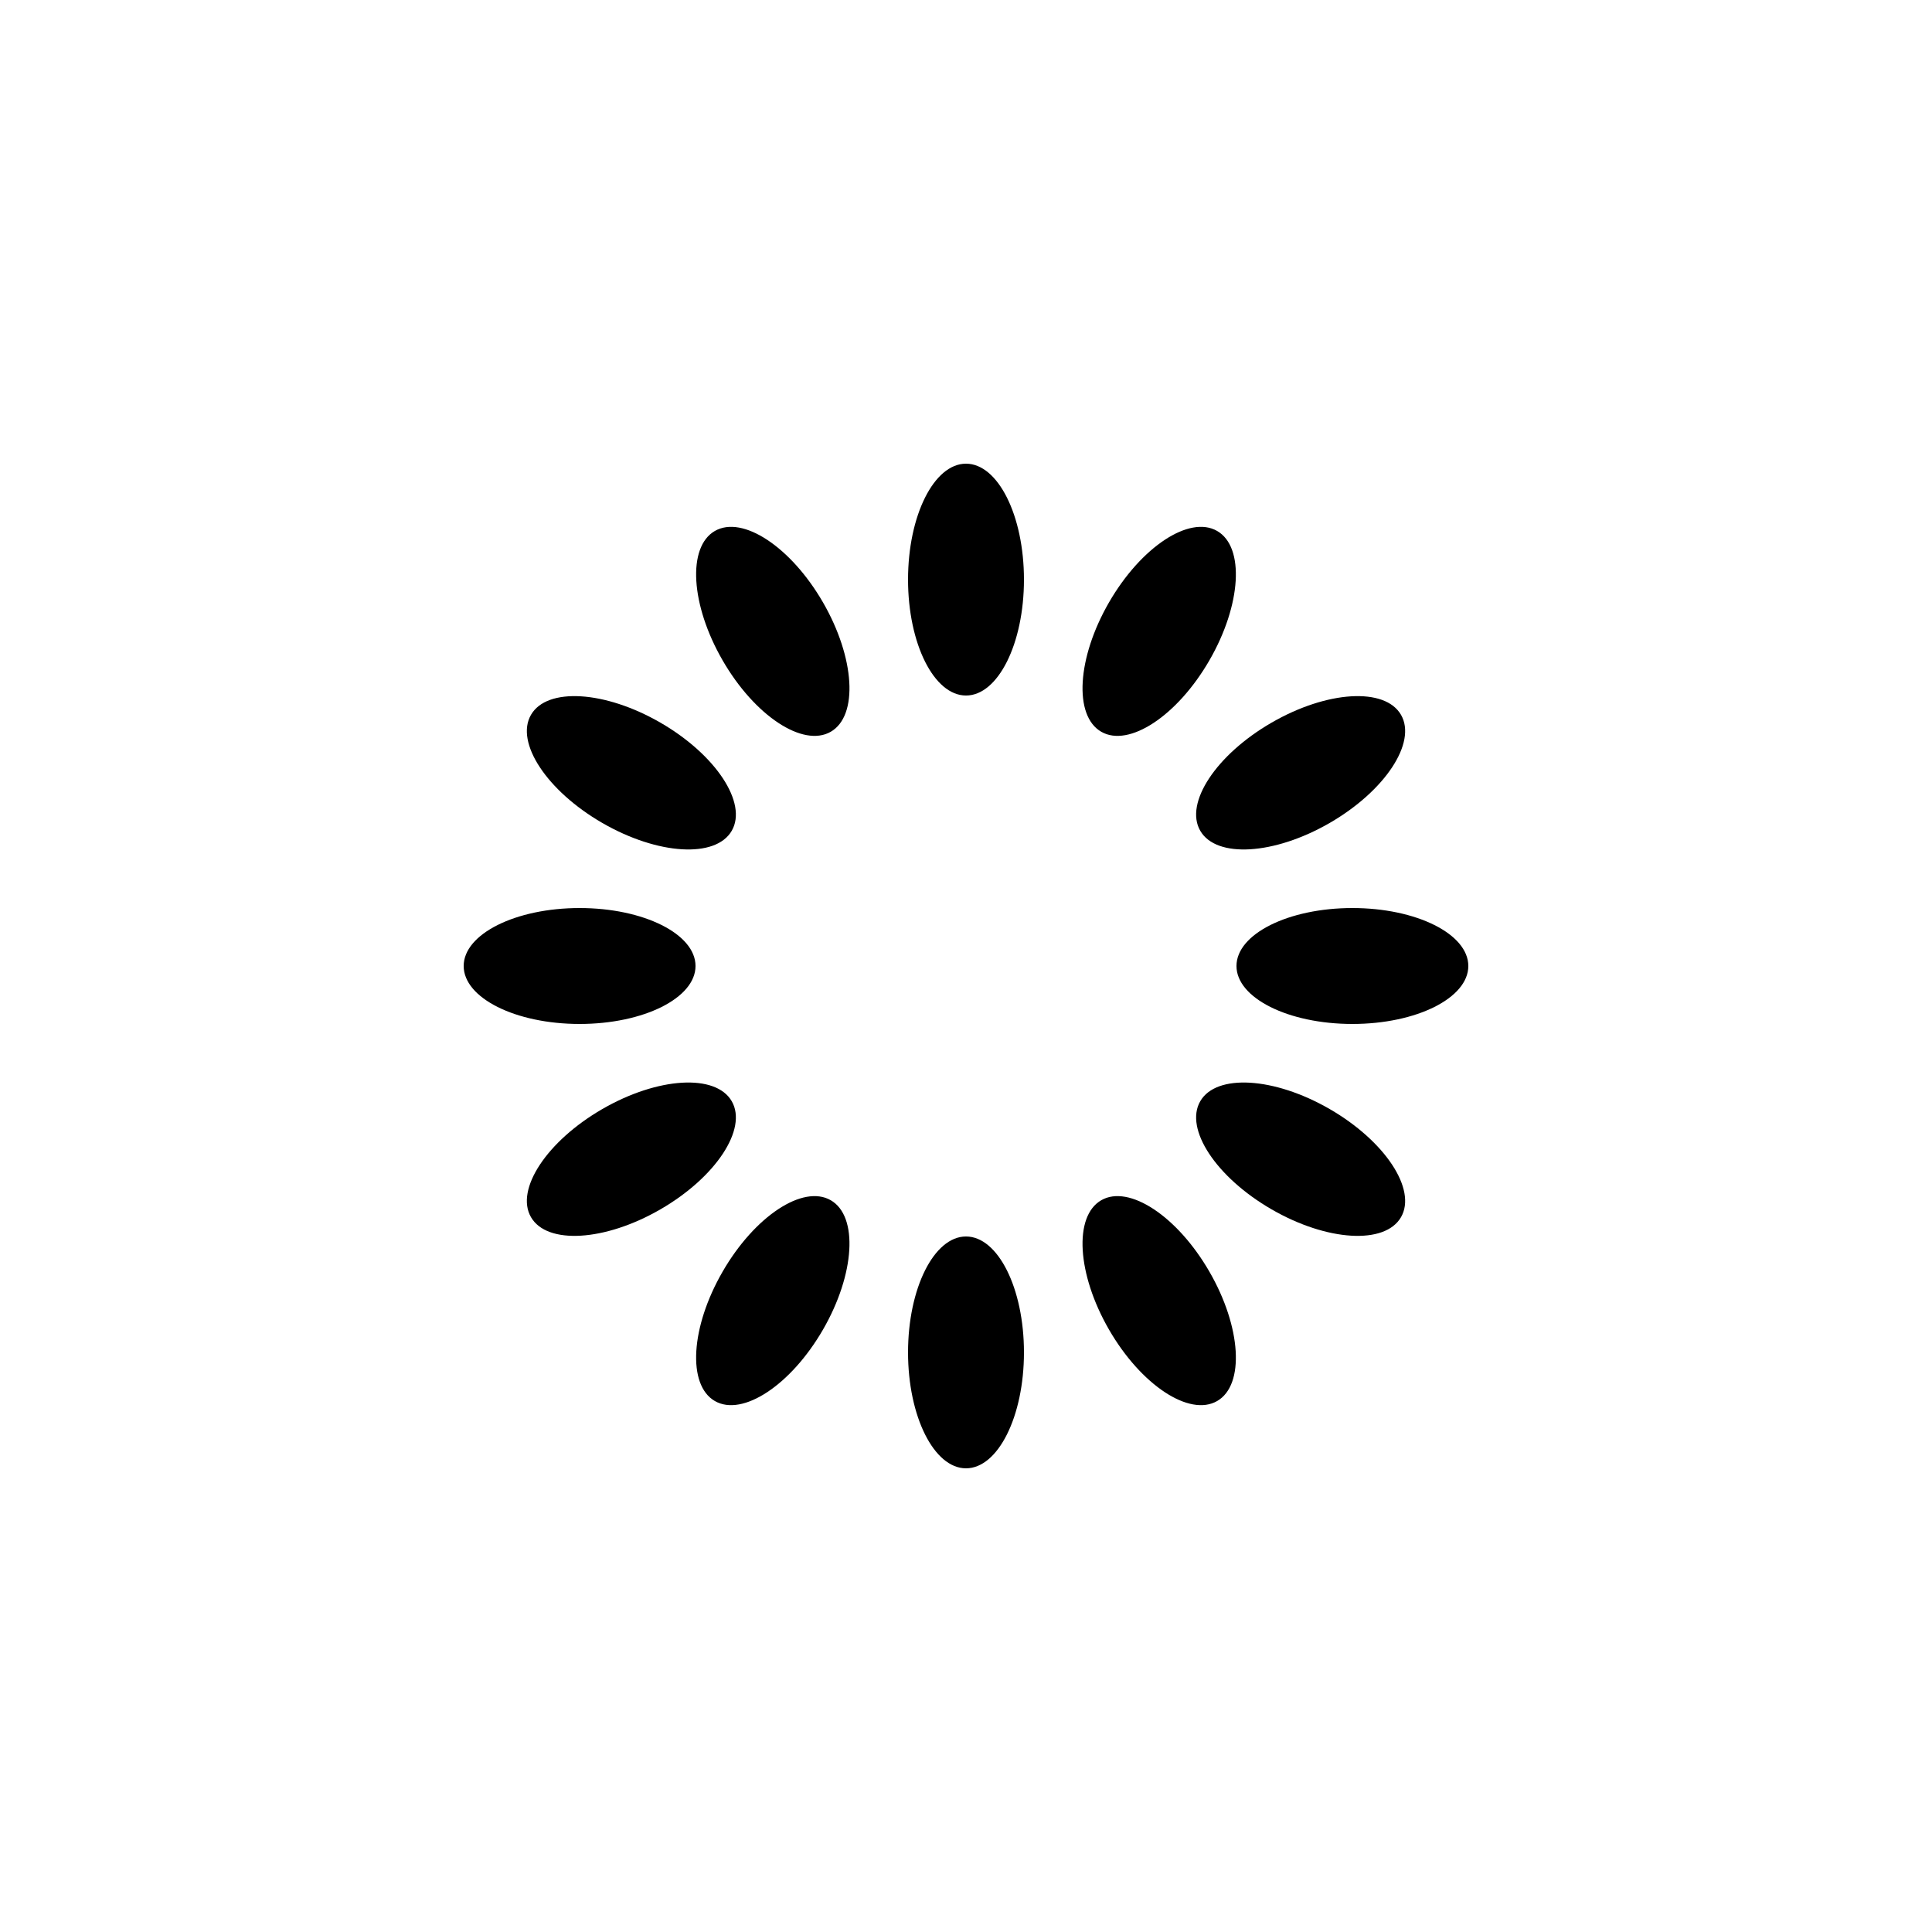
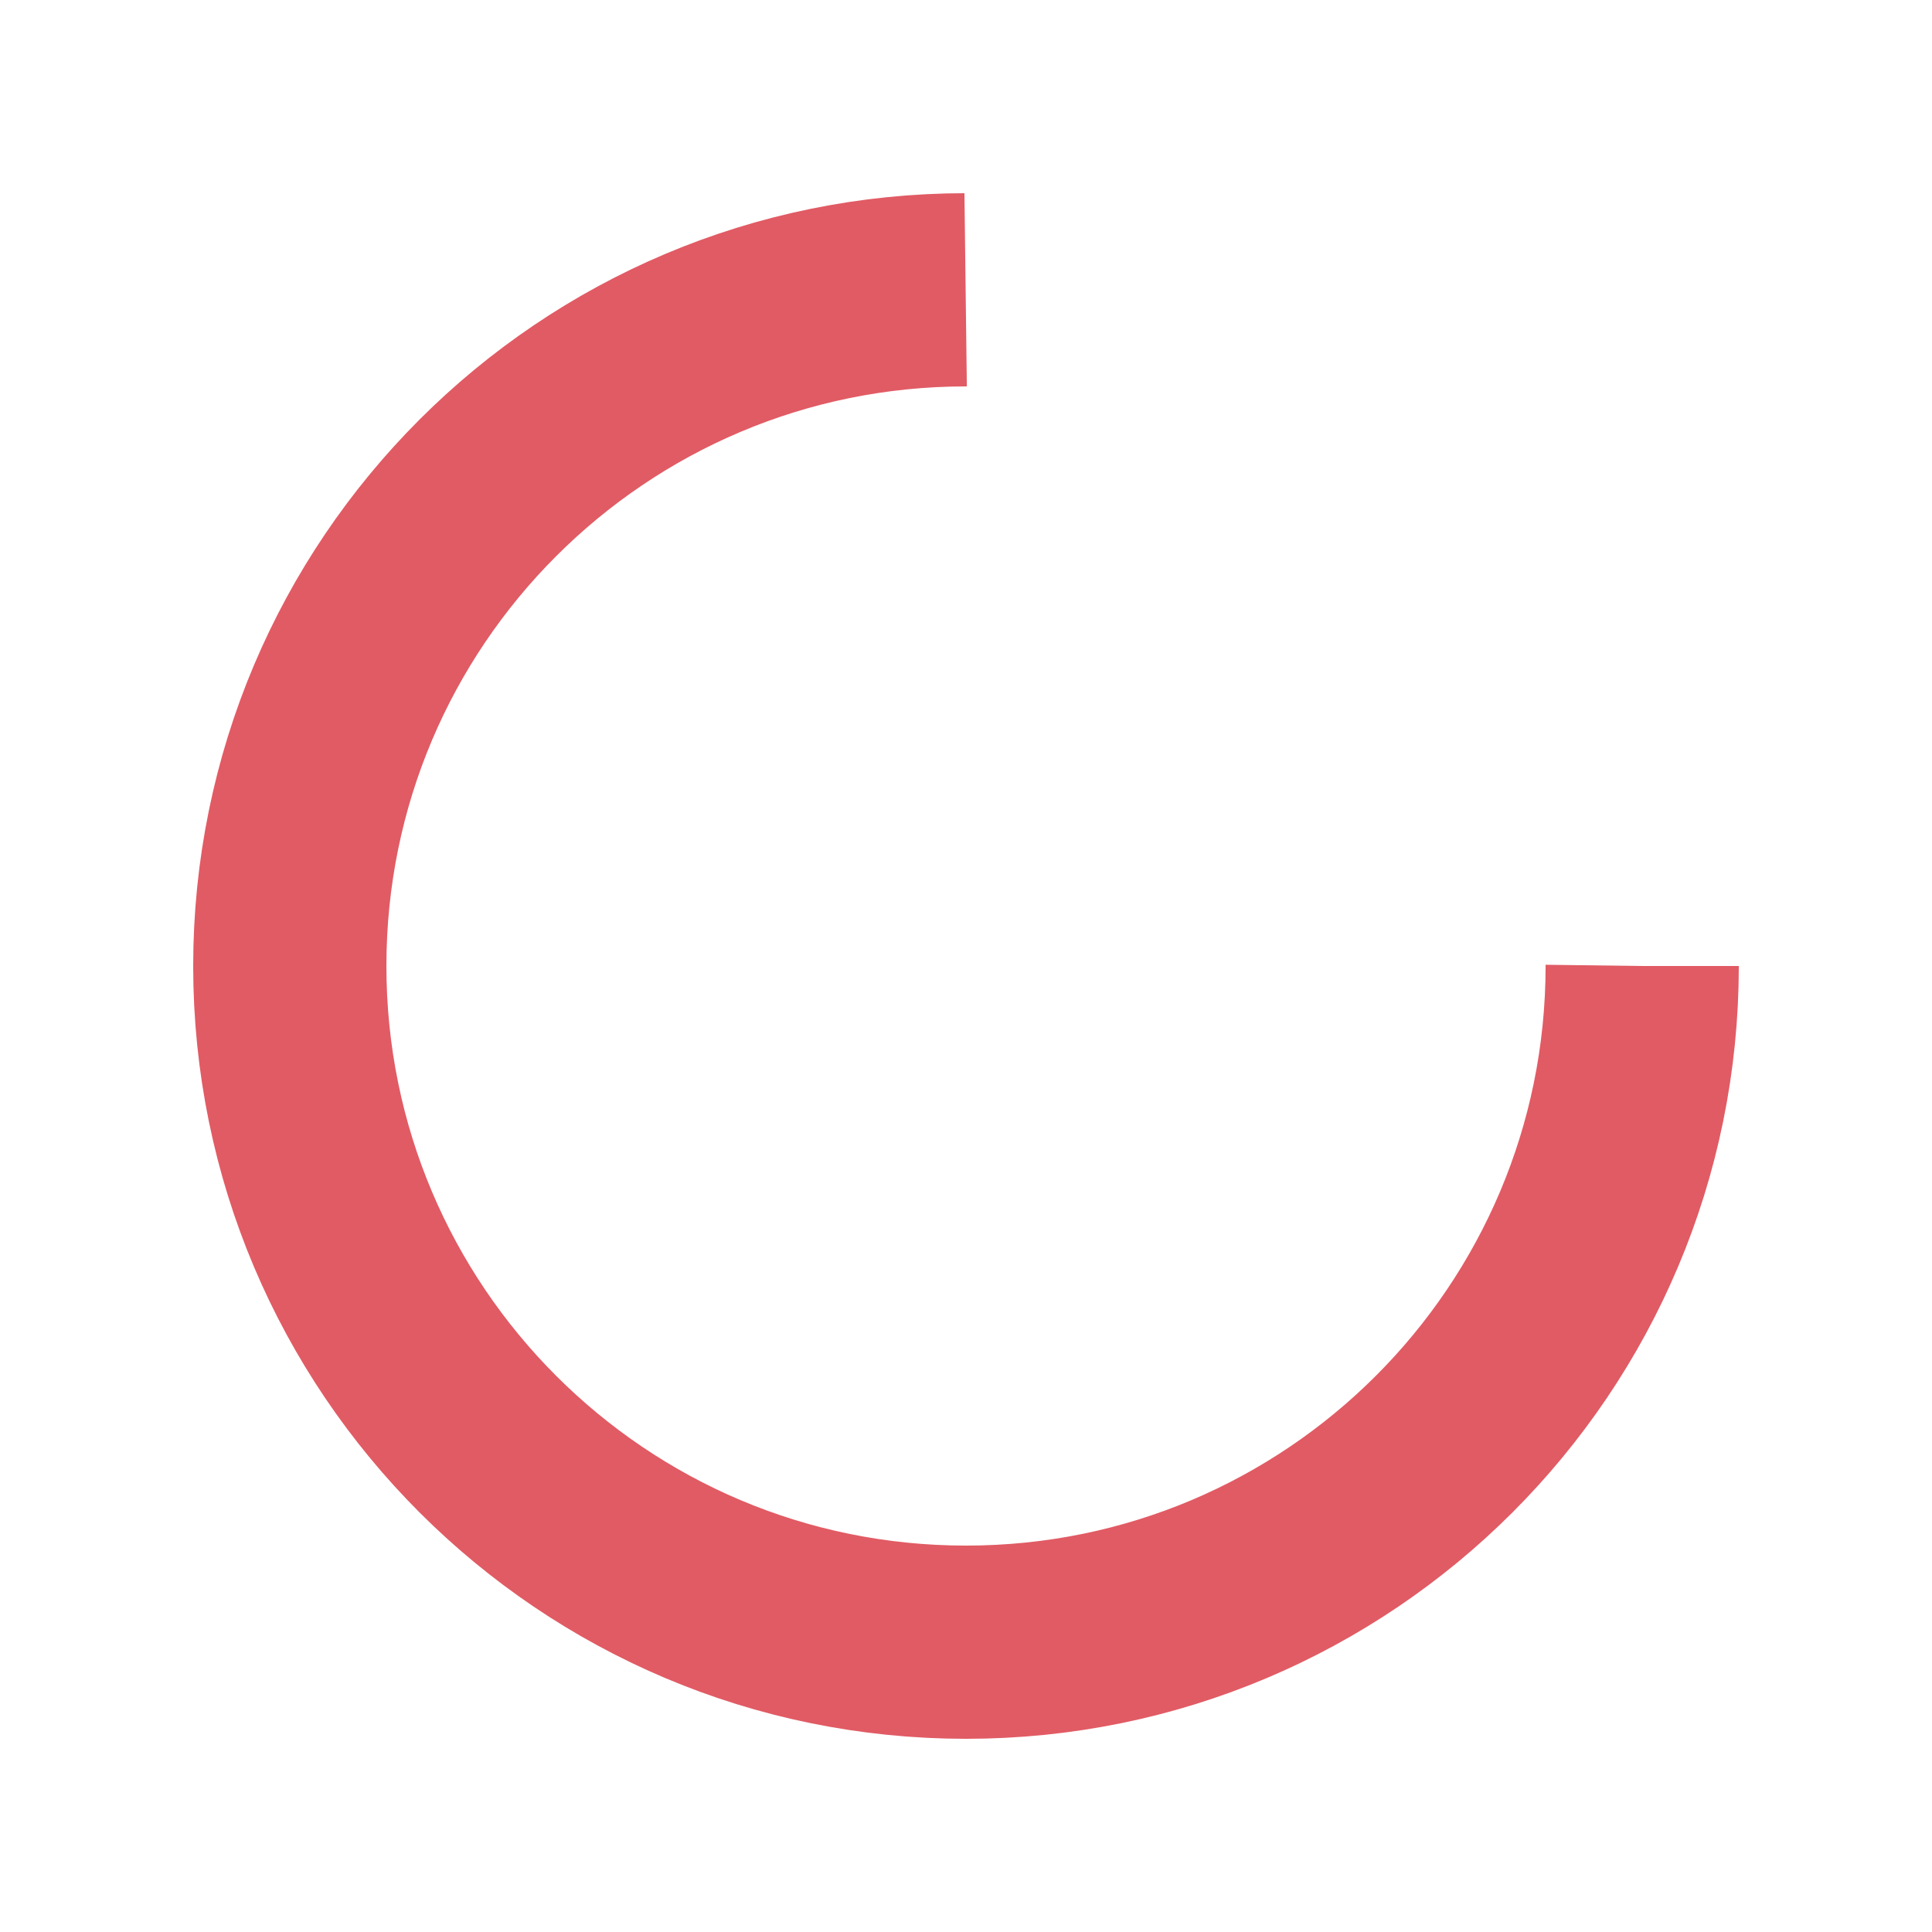
- <svg xmlns="http://www.w3.org/2000/svg" viewBox="0 0 100 100" preserveAspectRatio="xMidYMid" width="200" height="200" style="shape-rendering: auto; display: block; background: rgb(255, 255, 255);">
+ <svg xmlns="http://www.w3.org/2000/svg" viewBox="0 0 100 100" preserveAspectRatio="xMidYMid" style="shape-rendering: auto; display: block; background: transparent;" width="200" height="200">
  <g>
-     <g transform="rotate(0 50 50)">
-       <rect fill="#000000" height="12" width="6" ry="6" rx="3" y="24" x="47">
-         <animate repeatCount="indefinite" begin="-0.917s" dur="1s" keyTimes="0;1" values="1;0" attributeName="opacity" />
-       </rect>
-     </g>
-     <g transform="rotate(30 50 50)">
-       <rect fill="#000000" height="12" width="6" ry="6" rx="3" y="24" x="47">
-         <animate repeatCount="indefinite" begin="-0.833s" dur="1s" keyTimes="0;1" values="1;0" attributeName="opacity" />
-       </rect>
-     </g>
-     <g transform="rotate(60 50 50)">
-       <rect fill="#000000" height="12" width="6" ry="6" rx="3" y="24" x="47">
-         <animate repeatCount="indefinite" begin="-0.75s" dur="1s" keyTimes="0;1" values="1;0" attributeName="opacity" />
-       </rect>
-     </g>
-     <g transform="rotate(90 50 50)">
-       <rect fill="#000000" height="12" width="6" ry="6" rx="3" y="24" x="47">
-         <animate repeatCount="indefinite" begin="-0.667s" dur="1s" keyTimes="0;1" values="1;0" attributeName="opacity" />
-       </rect>
-     </g>
-     <g transform="rotate(120 50 50)">
-       <rect fill="#000000" height="12" width="6" ry="6" rx="3" y="24" x="47">
-         <animate repeatCount="indefinite" begin="-0.583s" dur="1s" keyTimes="0;1" values="1;0" attributeName="opacity" />
-       </rect>
-     </g>
-     <g transform="rotate(150 50 50)">
-       <rect fill="#000000" height="12" width="6" ry="6" rx="3" y="24" x="47">
-         <animate repeatCount="indefinite" begin="-0.5s" dur="1s" keyTimes="0;1" values="1;0" attributeName="opacity" />
-       </rect>
-     </g>
-     <g transform="rotate(180 50 50)">
-       <rect fill="#000000" height="12" width="6" ry="6" rx="3" y="24" x="47">
-         <animate repeatCount="indefinite" begin="-0.417s" dur="1s" keyTimes="0;1" values="1;0" attributeName="opacity" />
-       </rect>
-     </g>
-     <g transform="rotate(210 50 50)">
-       <rect fill="#000000" height="12" width="6" ry="6" rx="3" y="24" x="47">
-         <animate repeatCount="indefinite" begin="-0.333s" dur="1s" keyTimes="0;1" values="1;0" attributeName="opacity" />
-       </rect>
-     </g>
-     <g transform="rotate(240 50 50)">
-       <rect fill="#000000" height="12" width="6" ry="6" rx="3" y="24" x="47">
-         <animate repeatCount="indefinite" begin="-0.25s" dur="1s" keyTimes="0;1" values="1;0" attributeName="opacity" />
-       </rect>
-     </g>
-     <g transform="rotate(270 50 50)">
-       <rect fill="#000000" height="12" width="6" ry="6" rx="3" y="24" x="47">
-         <animate repeatCount="indefinite" begin="-0.167s" dur="1s" keyTimes="0;1" values="1;0" attributeName="opacity" />
-       </rect>
-     </g>
-     <g transform="rotate(300 50 50)">
-       <rect fill="#000000" height="12" width="6" ry="6" rx="3" y="24" x="47">
-         <animate repeatCount="indefinite" begin="-0.083s" dur="1s" keyTimes="0;1" values="1;0" attributeName="opacity" />
-       </rect>
-     </g>
-     <g transform="rotate(330 50 50)">
-       <rect fill="#000000" height="12" width="6" ry="6" rx="3" y="24" x="47">
-         <animate repeatCount="indefinite" begin="0s" dur="1s" keyTimes="0;1" values="1;0" attributeName="opacity" />
-       </rect>
-     </g>
+     <circle stroke-dasharray="164.934 56.978" r="35" stroke-width="10" stroke="#e15b64" fill="none" cy="50" cx="50">
+       <animateTransform keyTimes="0;1" values="0 50 50;360 50 50" dur="1s" repeatCount="indefinite" type="rotate" attributeName="transform" />
+     </circle>
    <g />
  </g>
</svg>
